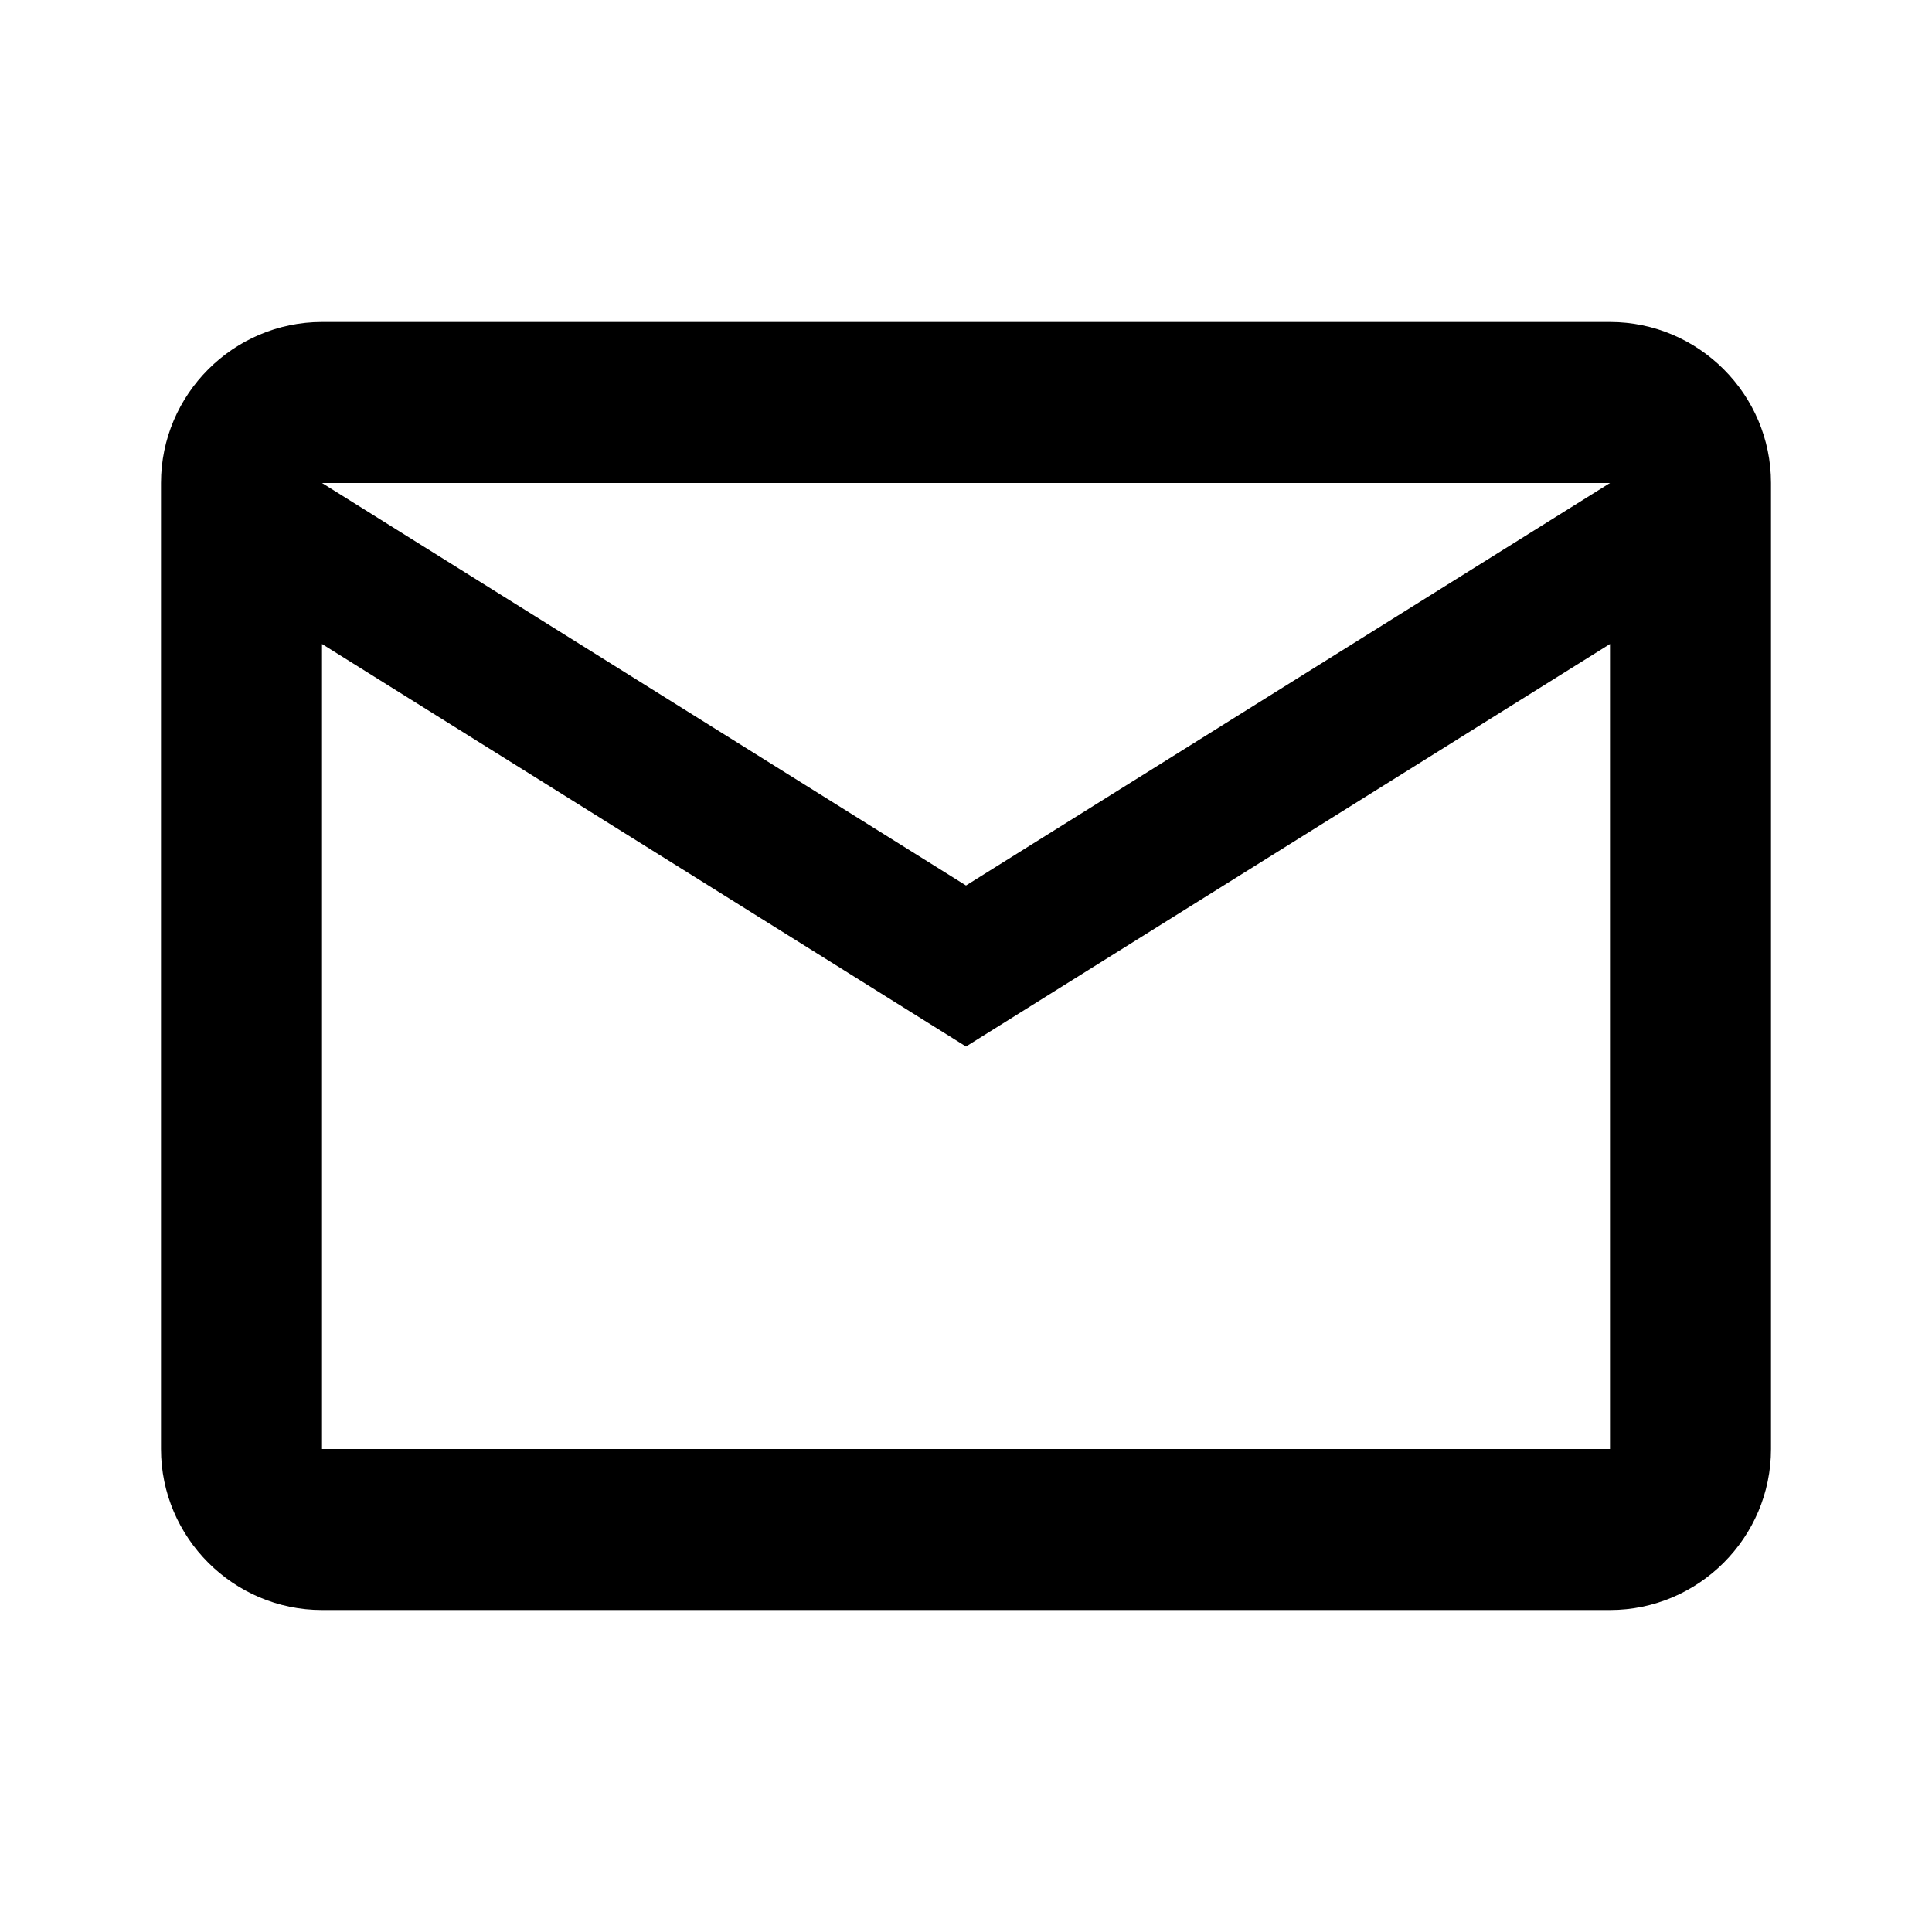
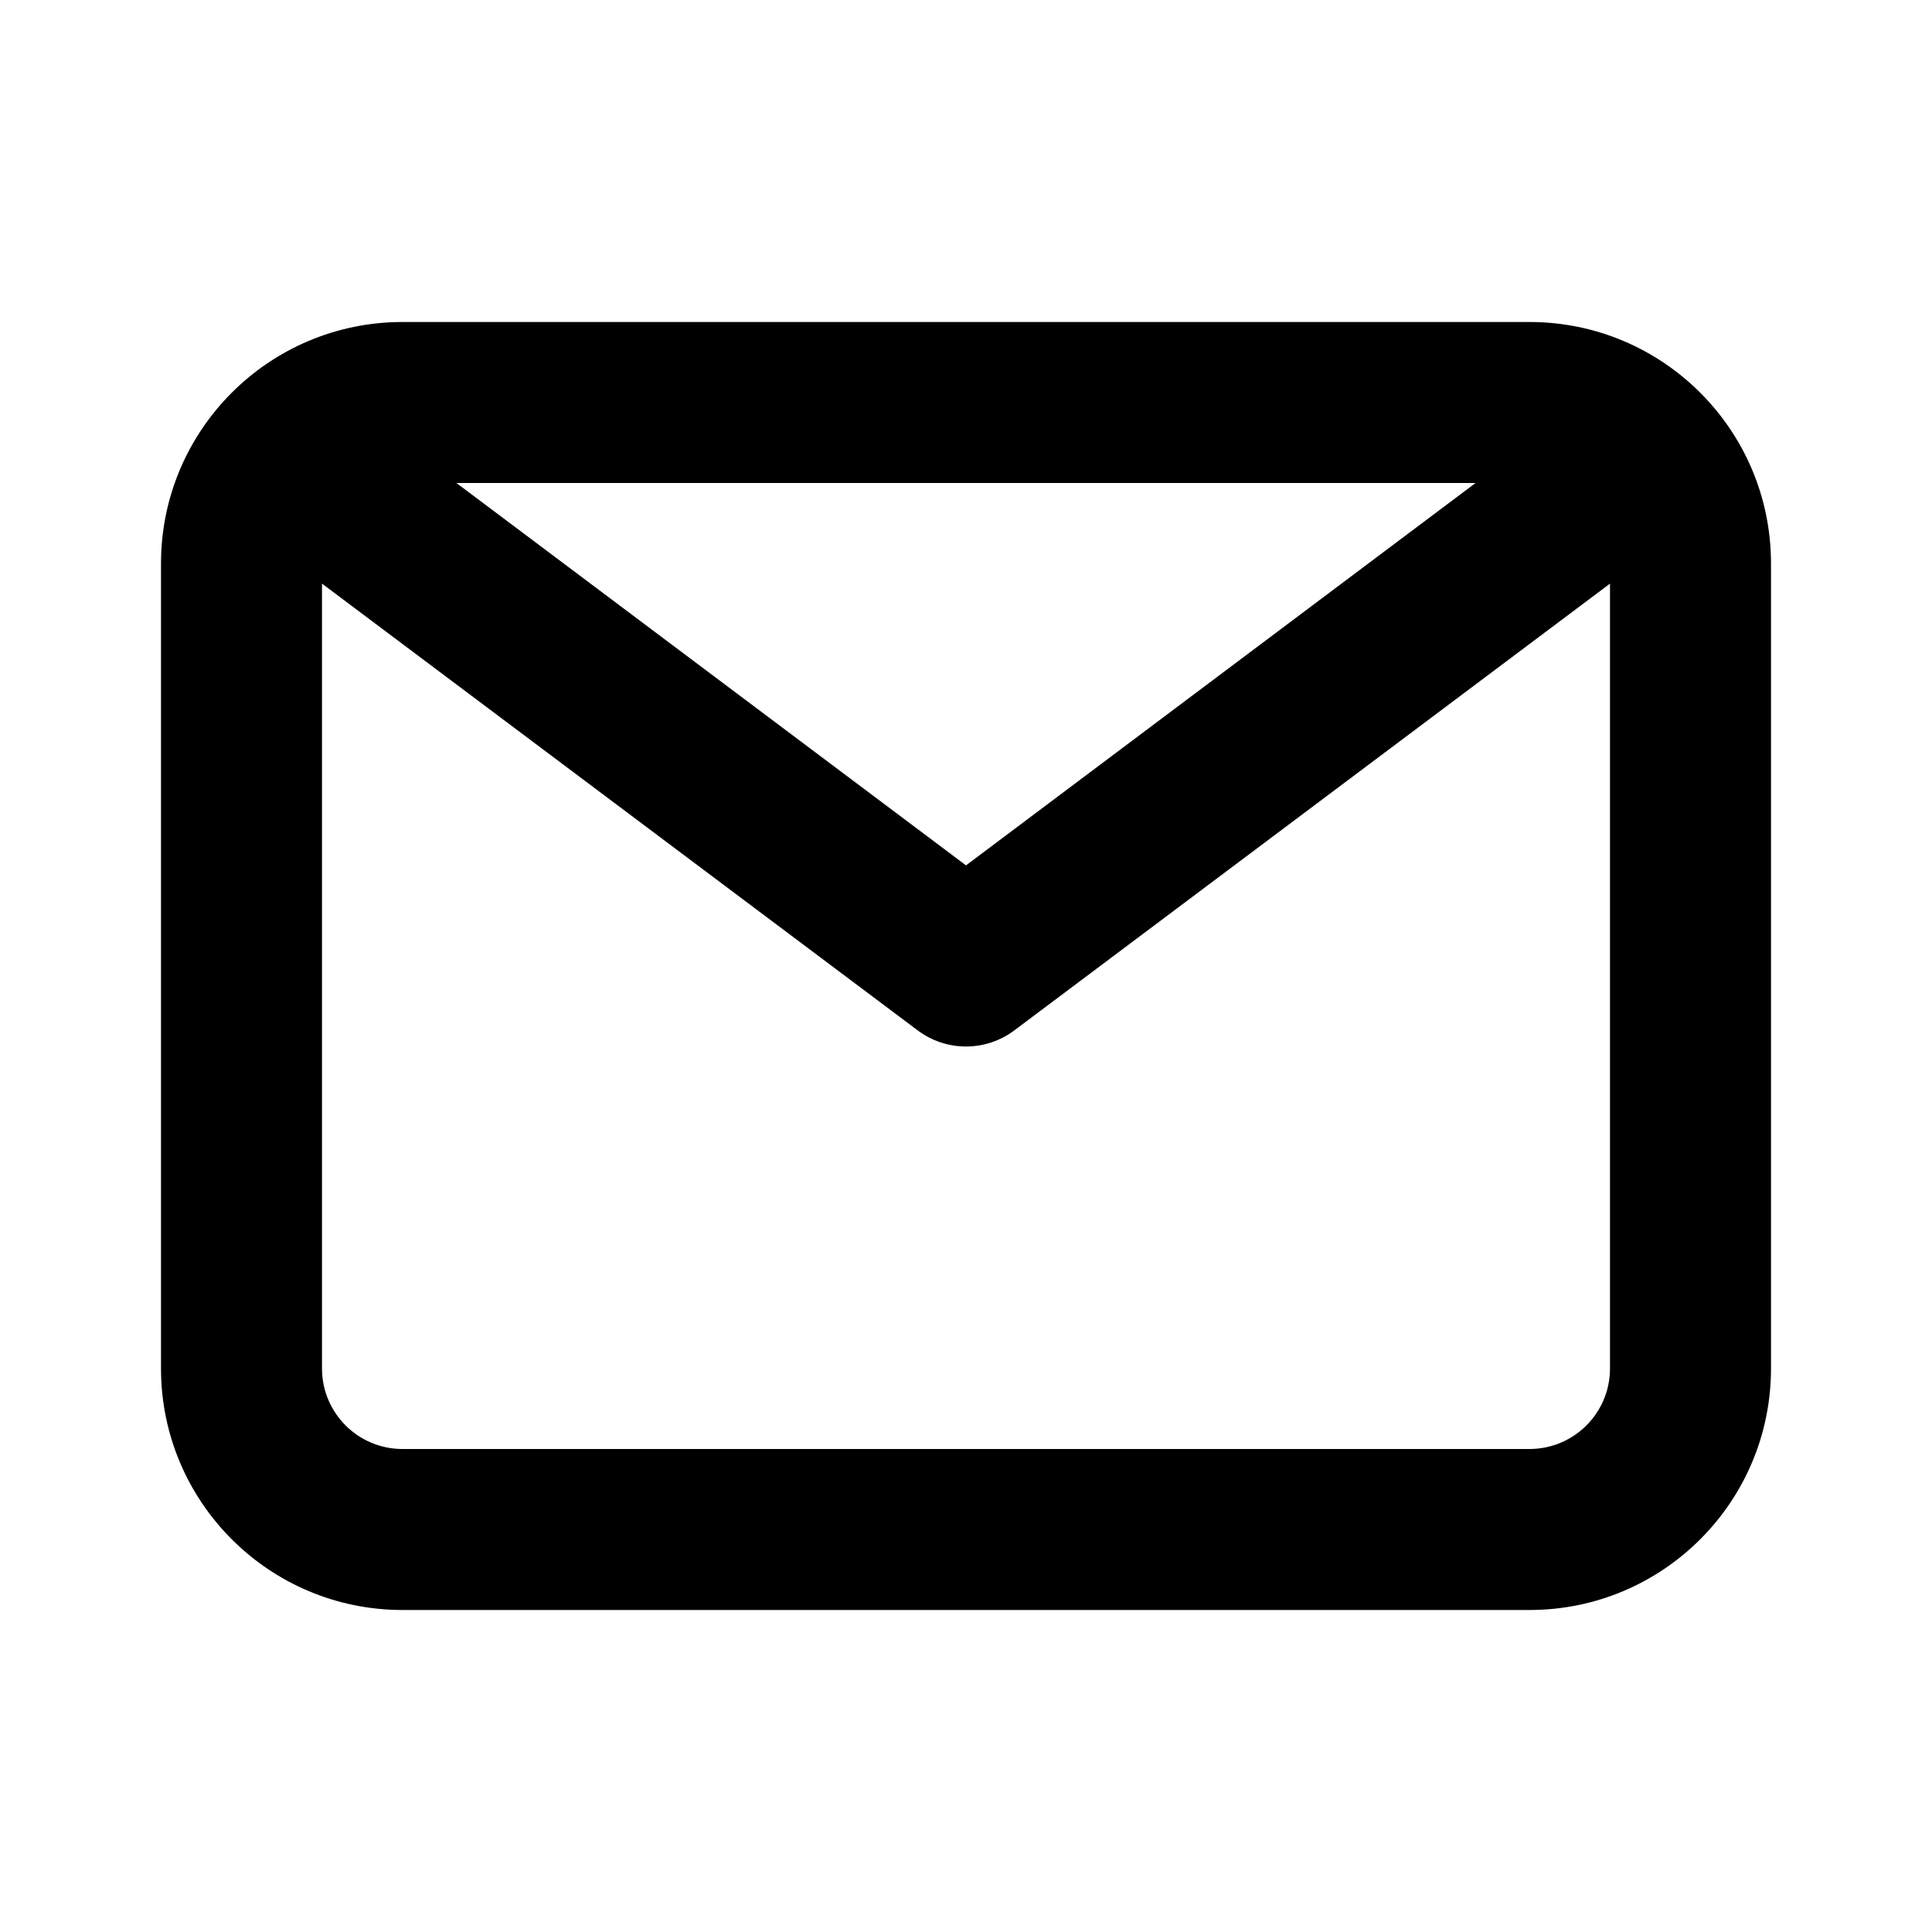
<svg xmlns="http://www.w3.org/2000/svg" viewBox="0 0 24 24">
-   <path fill="none" d="M0 0h24v24H0V0z" />
-   <path d="M22 6c0-1.1-.9-2-2-2H4c-1.1 0-2 .9-2 2v12c0 1.1.9 2 2 2h16c1.1 0 2-.9 2-2V6zm-2 0l-8 5-8-5h16zm0 12H4V8l8 5 8-5v10z" />
+   <rect width="24" height="24" opacity="0" />
+   <path d="M19 4H5a3 3 0 0 0-3 3v10a3 3 0 0 0 3 3h14a3 3 0 0 0 3-3V7a3 3 0 0 0-3-3zm-.67 2L12 10.75 5.67 6zM19 18H5a1 1 0 0 1-1-1V7.25l7.4 5.55a1 1 0 0 0 .6.2 1 1 0 0 0 .6-.2L20 7.25V17a1 1 0 0 1-1 1z" />
</svg>
